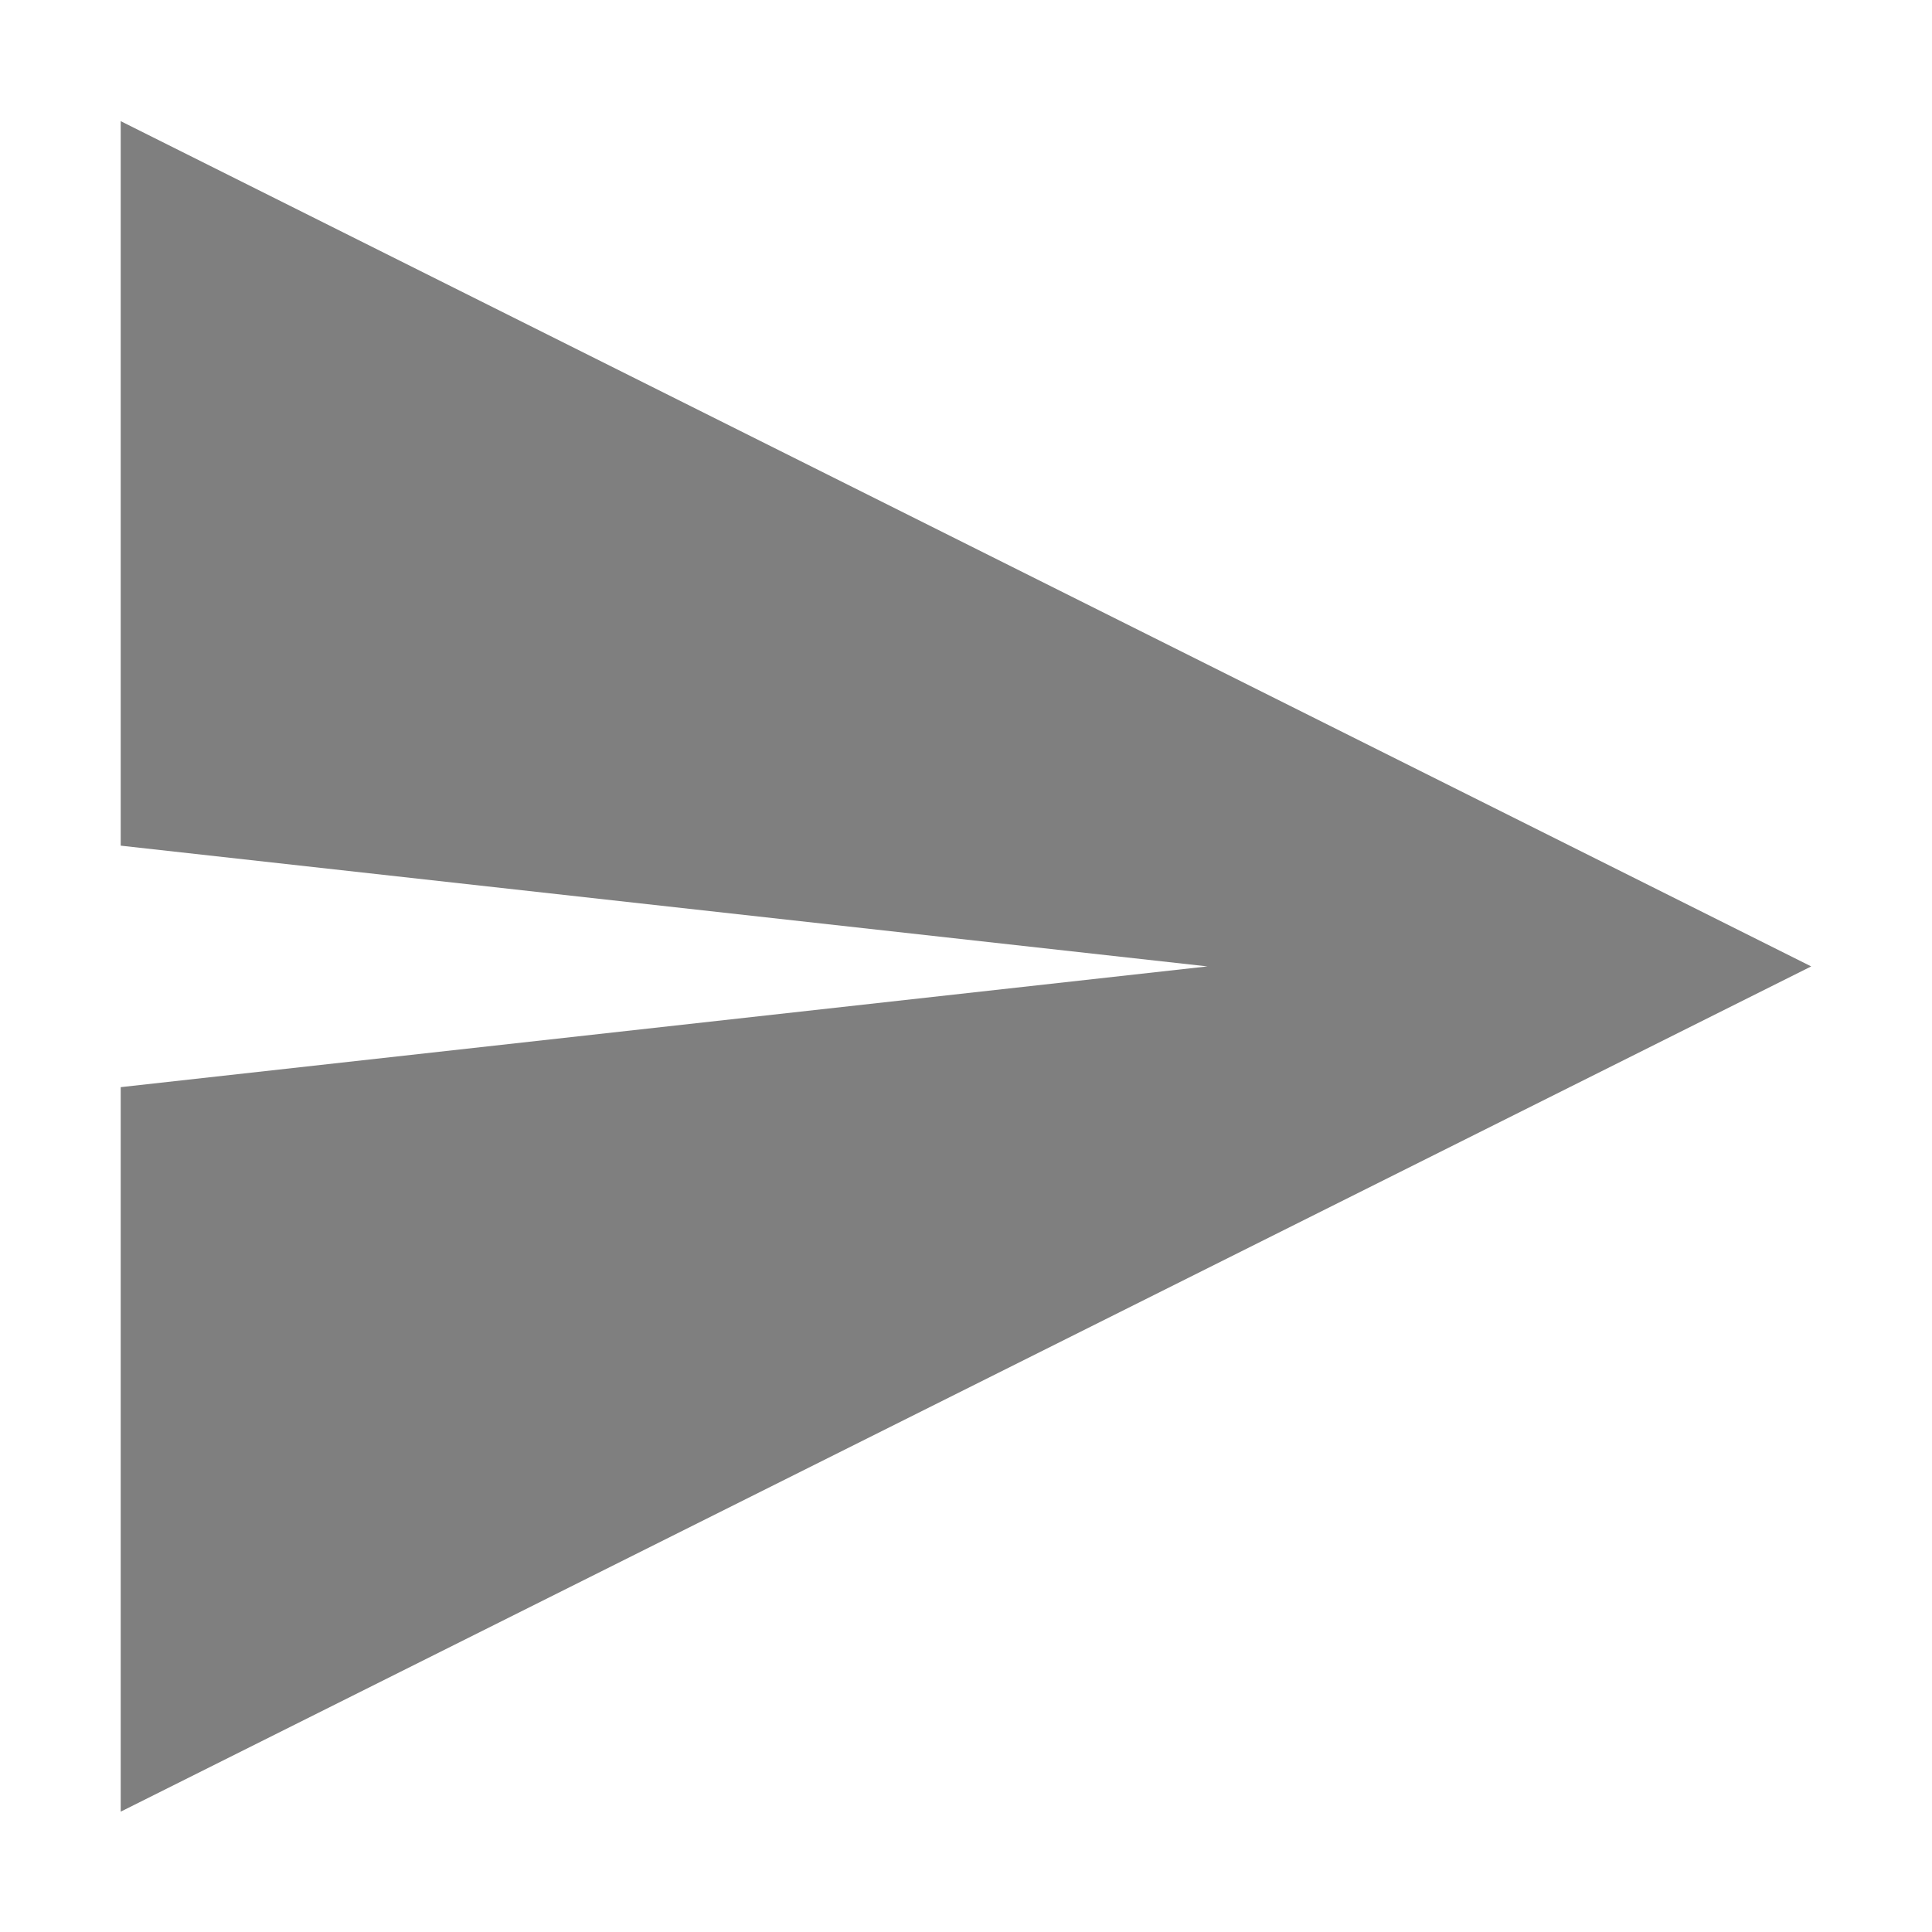
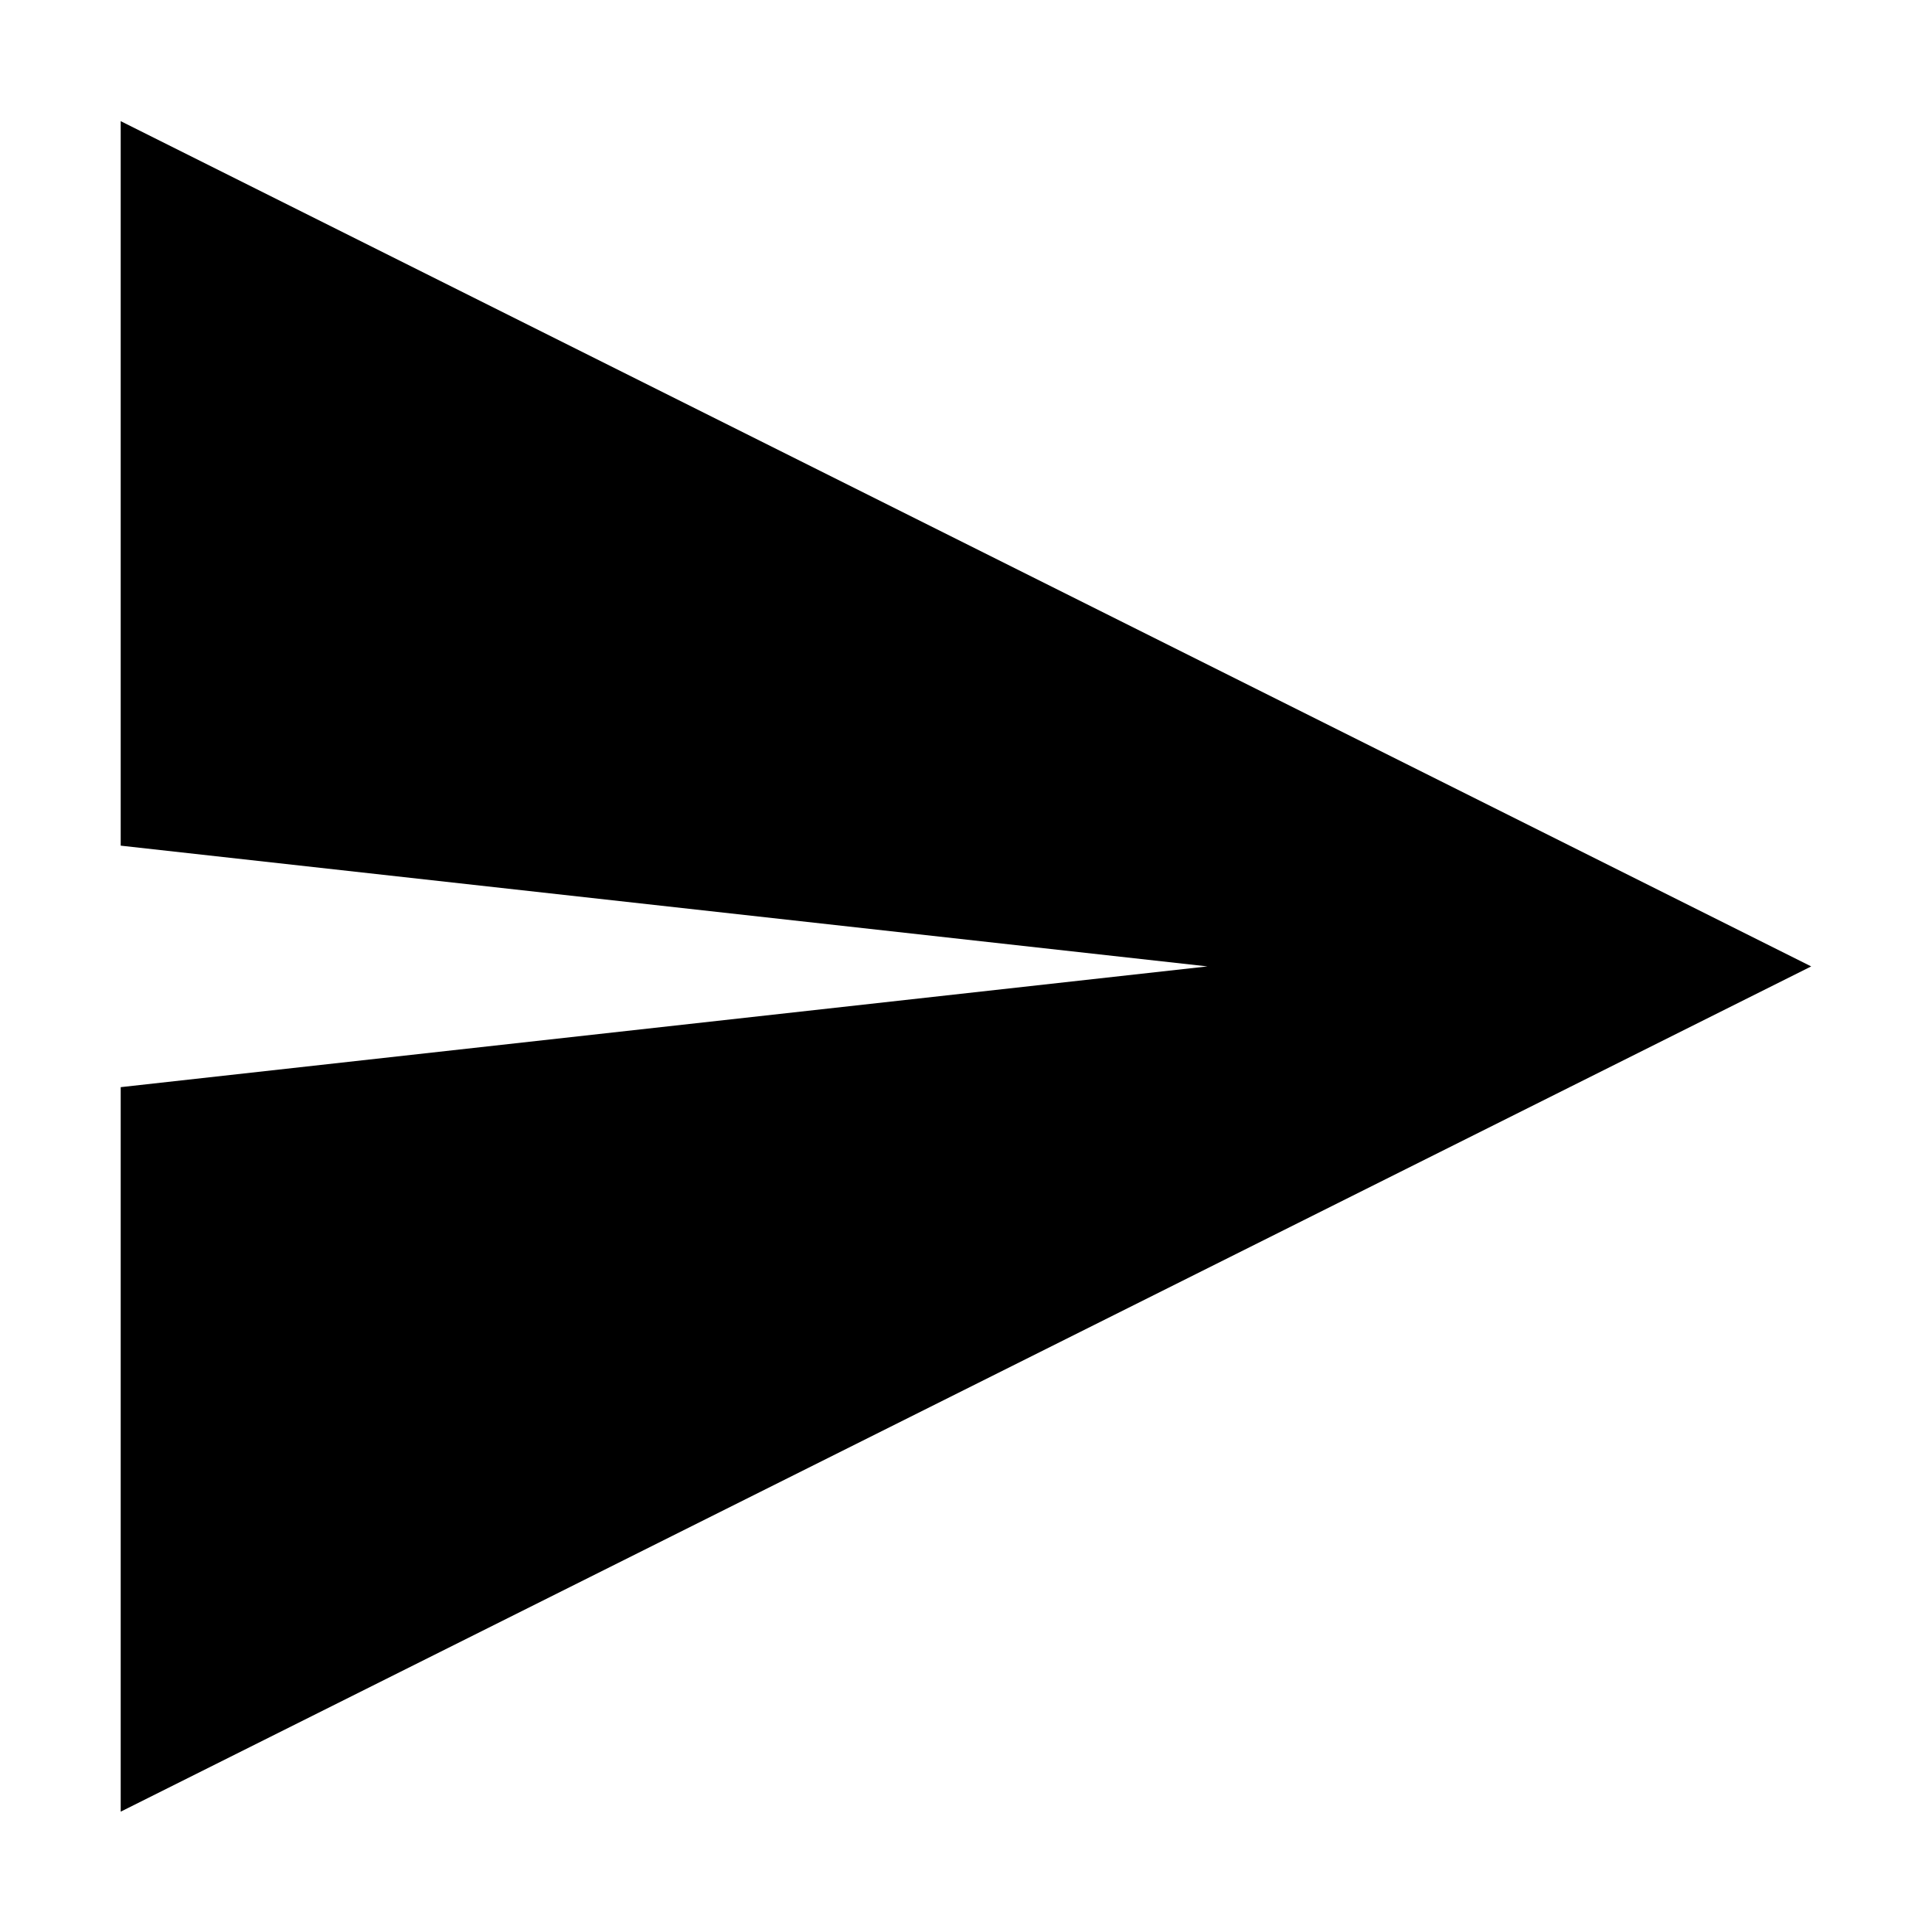
<svg xmlns="http://www.w3.org/2000/svg" xmlns:ns1="http://www.openswatchbook.org/uri/2009/osb" height="16" id="svg7384" style="enable-background:new" version="1.1" width="16">
  <defs id="defs7386">
    <linearGradient id="linearGradient5606" ns1:paint="solid">
      <stop id="stop5608" offset="0" style="stop-color:#000000;stop-opacity:1;" />
    </linearGradient>
  </defs>
  <g id="layer12" style="display:inline" transform="translate(-465.0004,39.00336)">
-     <path d="m 466,-38 0,6 9,1 -9,1 0,6 14,-7 z" id="path6581" style="opacity:0.5;fill:#000000;fill-opacity:1;stroke:none" />
+     <path d="m 466,-38 0,6 9,1 -9,1 0,6 14,-7 z" id="path6581" style="opacity:1;fill:#000000;fill-opacity:1;stroke:none" />
  </g>
</svg>
